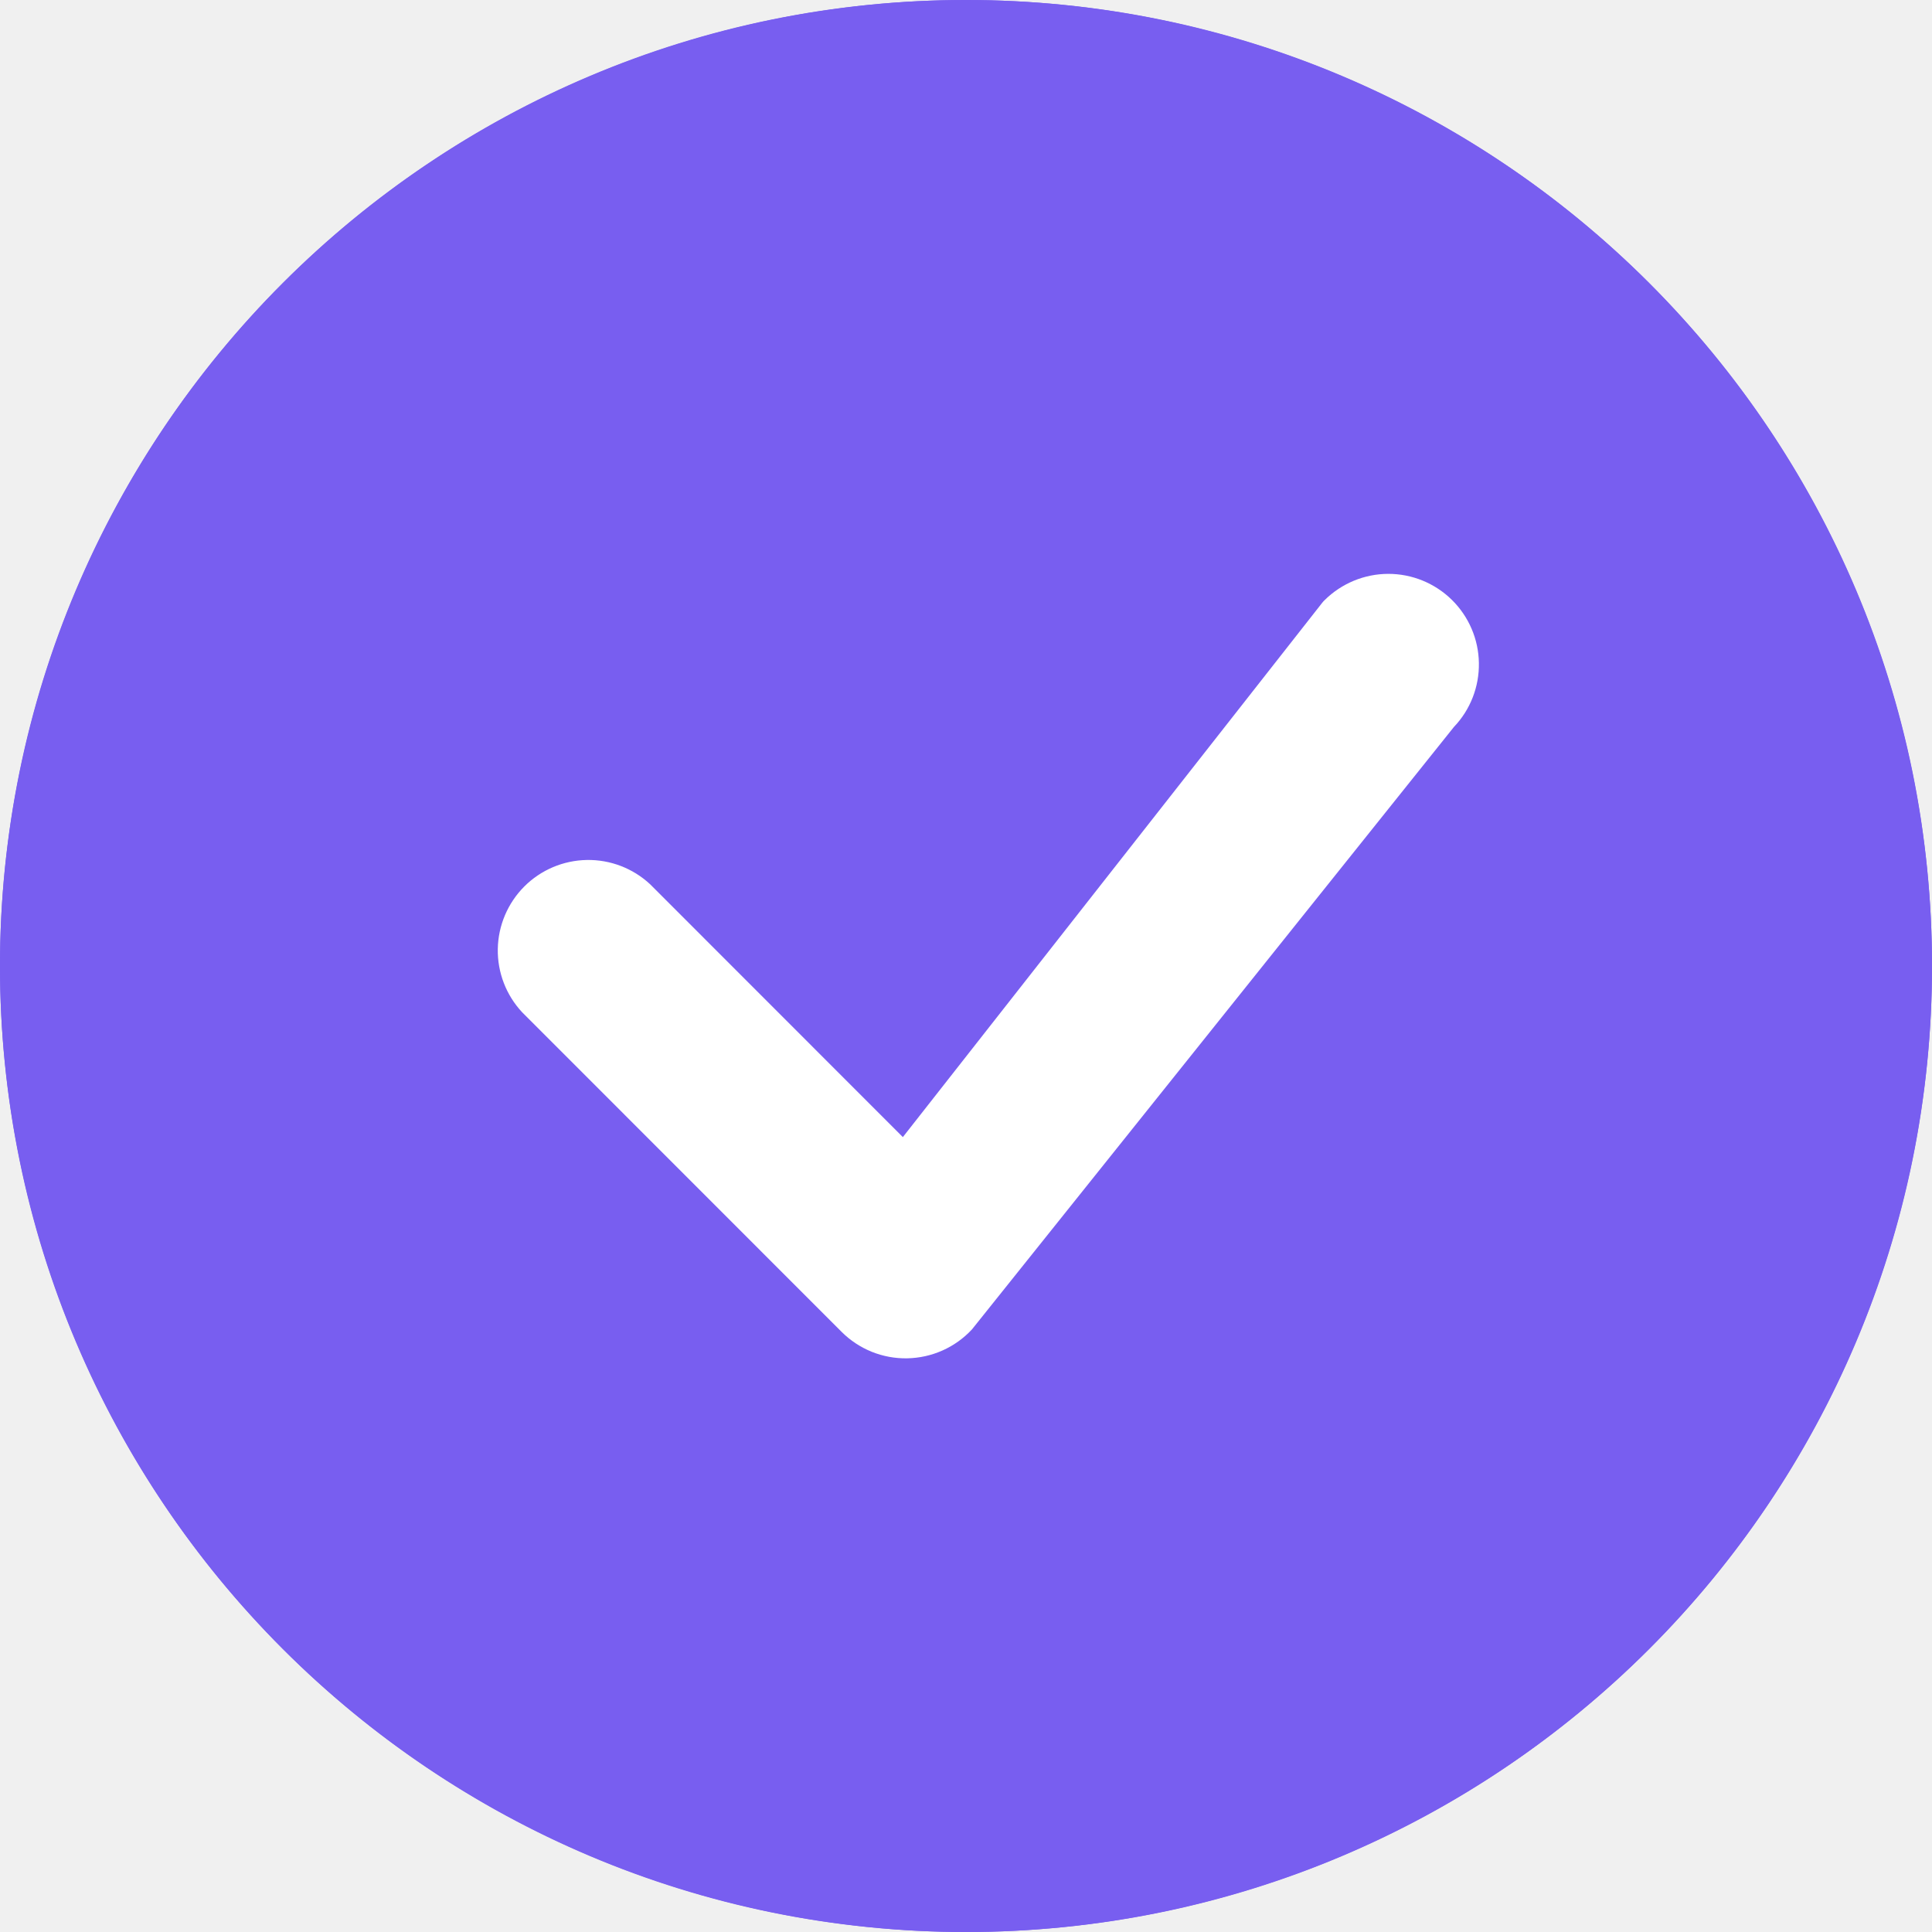
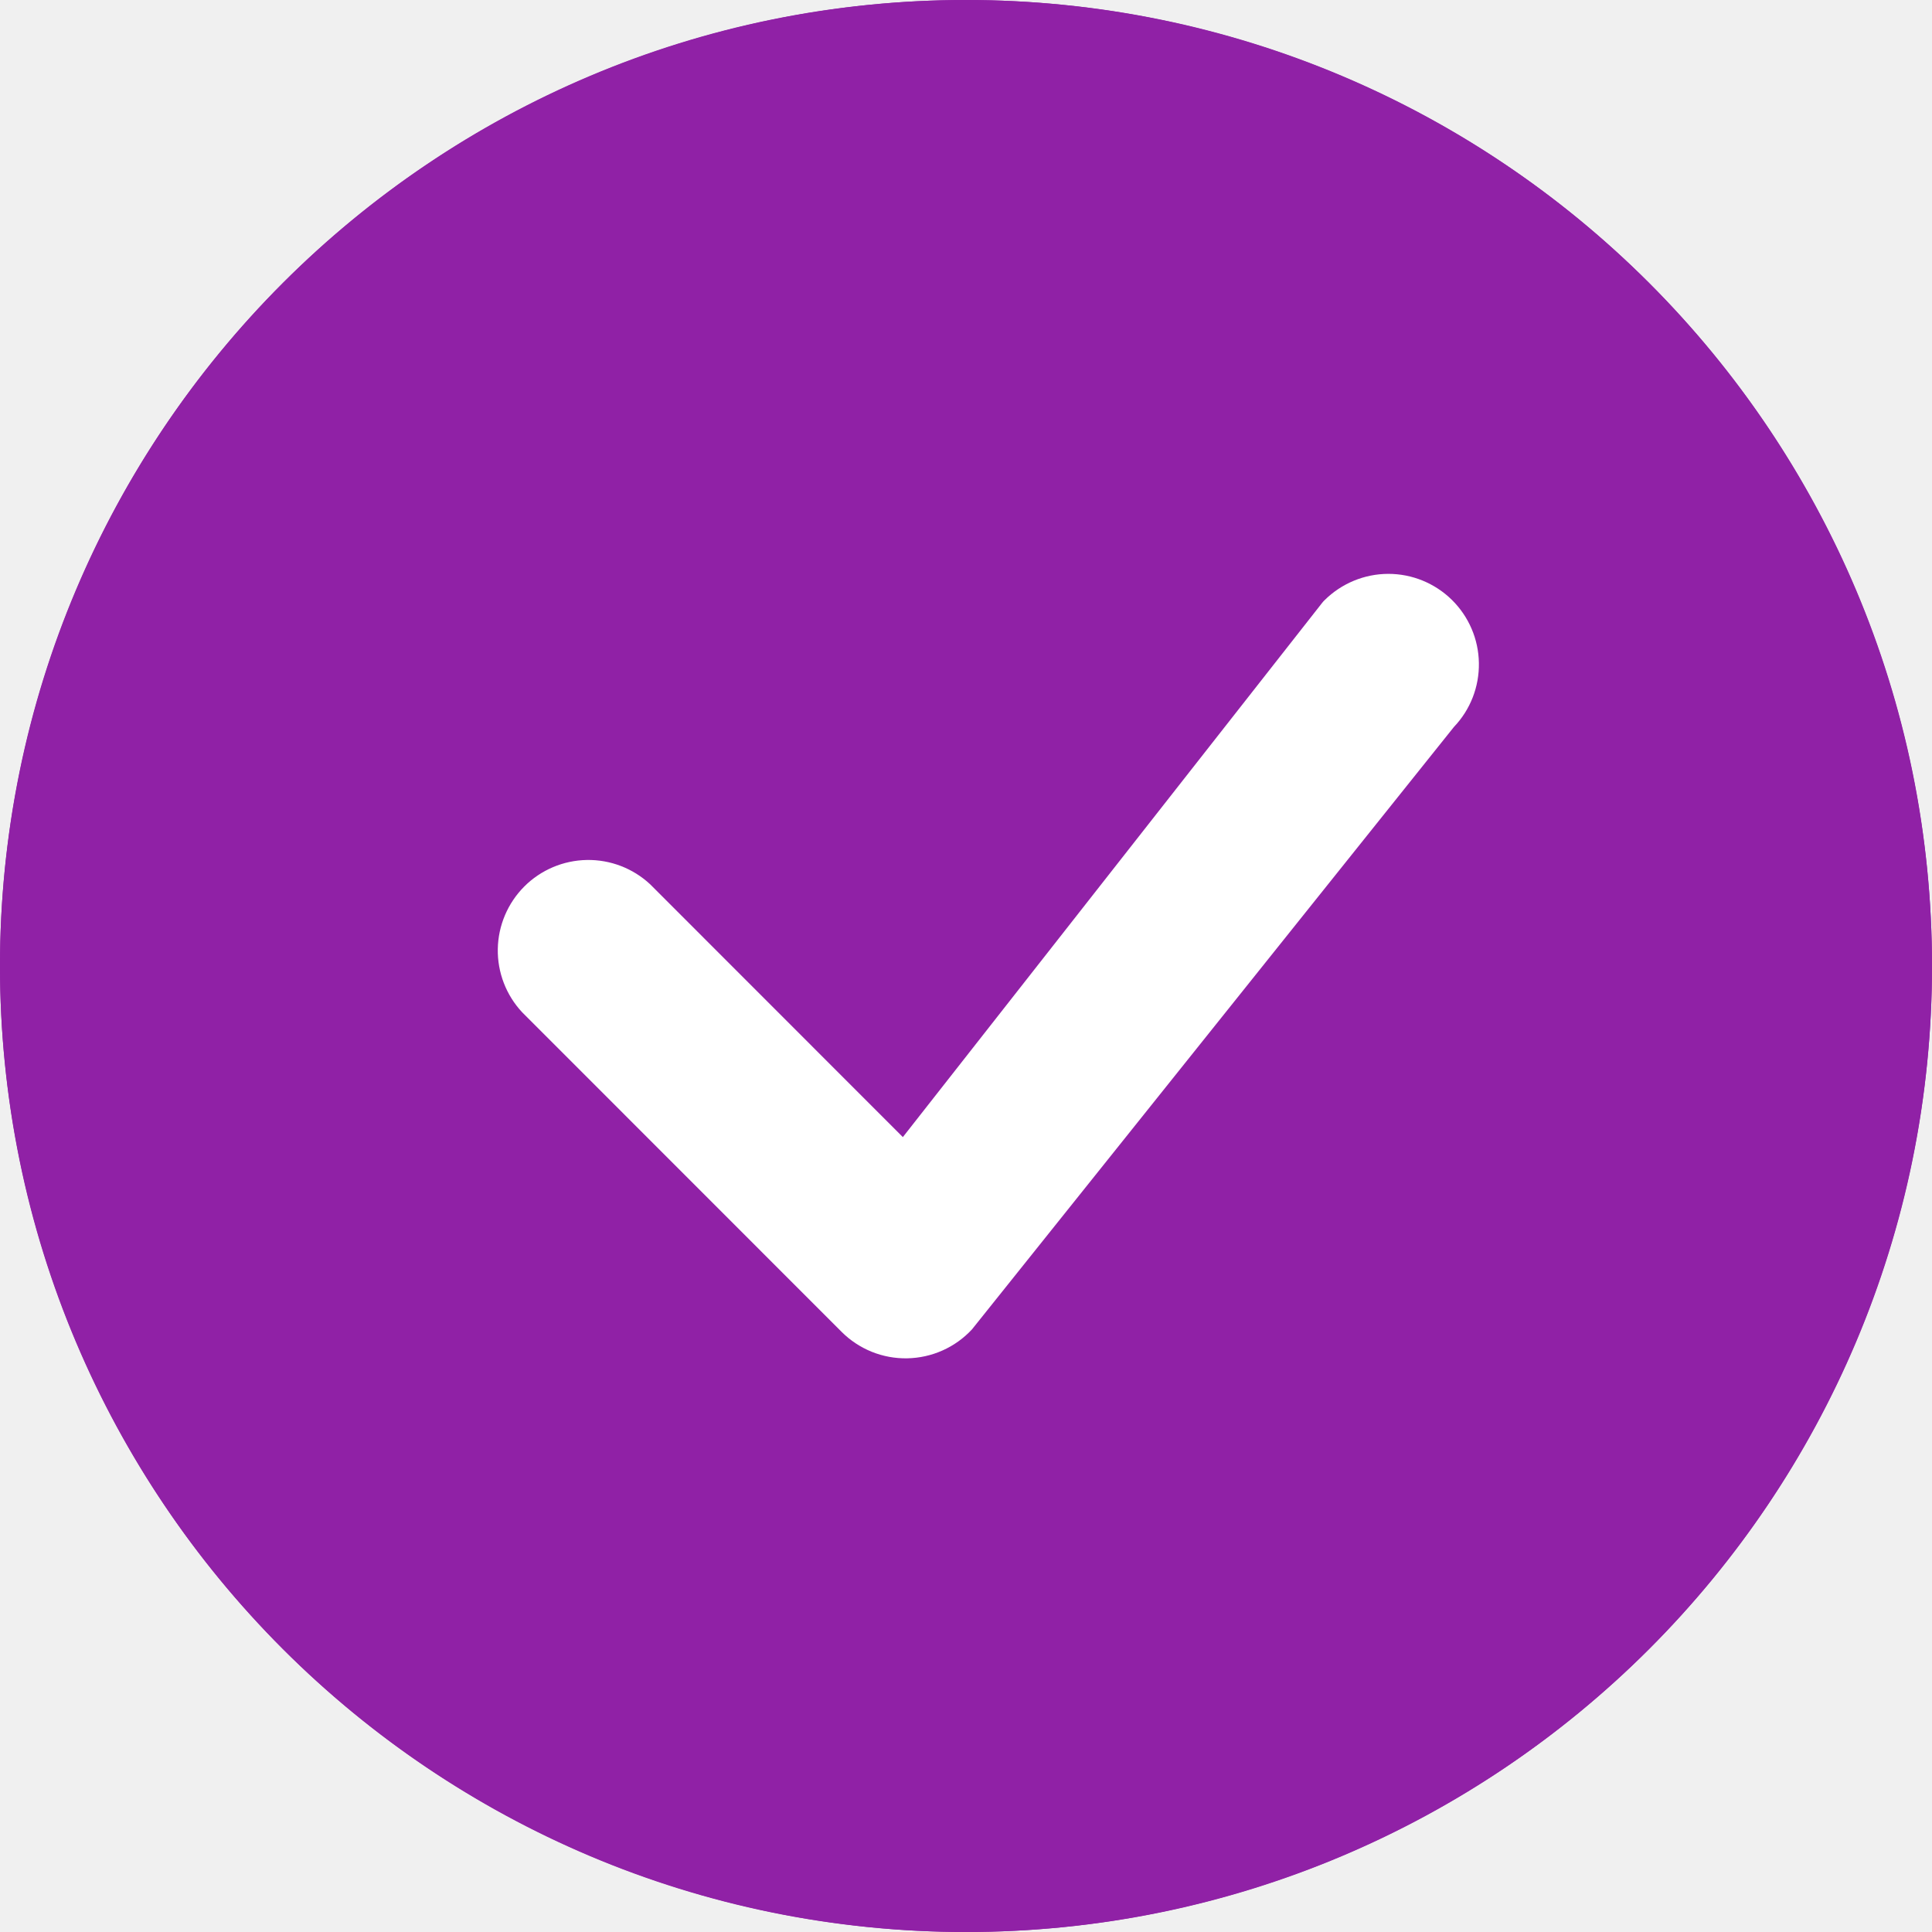
<svg xmlns="http://www.w3.org/2000/svg" width="32" height="32" viewBox="0 0 32 32" fill="none">
-   <circle cx="16" cy="16" r="16" fill="#785EF0" />
+   <circle cx="16" cy="16" r="16" fill="#9021a6" />
  <g clip-path="url(#clip0_2333_21324)">
-     <path d="M16 30C12.287 30 8.726 28.525 6.101 25.899C3.475 23.274 2 19.713 2 16C2 12.287 3.475 8.726 6.101 6.101C8.726 3.475 12.287 2 16 2C19.713 2 23.274 3.475 25.899 6.101C28.525 8.726 30 12.287 30 16C30 19.713 28.525 23.274 25.899 25.899C23.274 28.525 19.713 30 16 30ZM16 32C20.244 32 24.313 30.314 27.314 27.314C30.314 24.313 32 20.244 32 16C32 11.757 30.314 7.687 27.314 4.686C24.313 1.686 20.244 0 16 0C11.757 0 7.687 1.686 4.686 4.686C1.686 7.687 0 11.757 0 16C0 20.244 1.686 24.313 4.686 27.314C7.687 30.314 11.757 32 16 32Z" fill="#785EF0" />
+     <path d="M16 30C12.287 30 8.726 28.525 6.101 25.899C3.475 23.274 2 19.713 2 16C2 12.287 3.475 8.726 6.101 6.101C8.726 3.475 12.287 2 16 2C19.713 2 23.274 3.475 25.899 6.101C28.525 8.726 30 12.287 30 16C30 19.713 28.525 23.274 25.899 25.899C23.274 28.525 19.713 30 16 30ZM16 32C20.244 32 24.313 30.314 27.314 27.314C30.314 24.313 32 20.244 32 16C32 11.757 30.314 7.687 27.314 4.686C24.313 1.686 20.244 0 16 0C11.757 0 7.687 1.686 4.686 4.686C1.686 7.687 0 11.757 0 16C0 20.244 1.686 24.313 4.686 27.314C7.687 30.314 11.757 32 16 32Z" fill="#9021a6" />
    <path d="M21.94 9.94C21.925 9.954 21.912 9.969 21.9 9.984L14.954 18.834L10.768 14.646C10.483 14.381 10.107 14.237 9.719 14.244C9.33 14.251 8.959 14.408 8.684 14.683C8.41 14.958 8.252 15.328 8.245 15.717C8.238 16.106 8.383 16.482 8.648 16.766L13.94 22.06C14.082 22.202 14.252 22.314 14.439 22.39C14.626 22.465 14.826 22.502 15.027 22.498C15.229 22.494 15.427 22.45 15.611 22.368C15.795 22.286 15.96 22.168 16.098 22.02L24.082 12.04C24.354 11.755 24.502 11.374 24.495 10.98C24.489 10.586 24.327 10.21 24.046 9.934C23.764 9.658 23.386 9.504 22.992 9.505C22.598 9.506 22.22 9.663 21.94 9.94Z" fill="white" />
  </g>
  <defs>
    <clipPath id="clip0_2333_21324">
      <rect width="32" height="32" fill="white" />
    </clipPath>
  </defs>
</svg>
